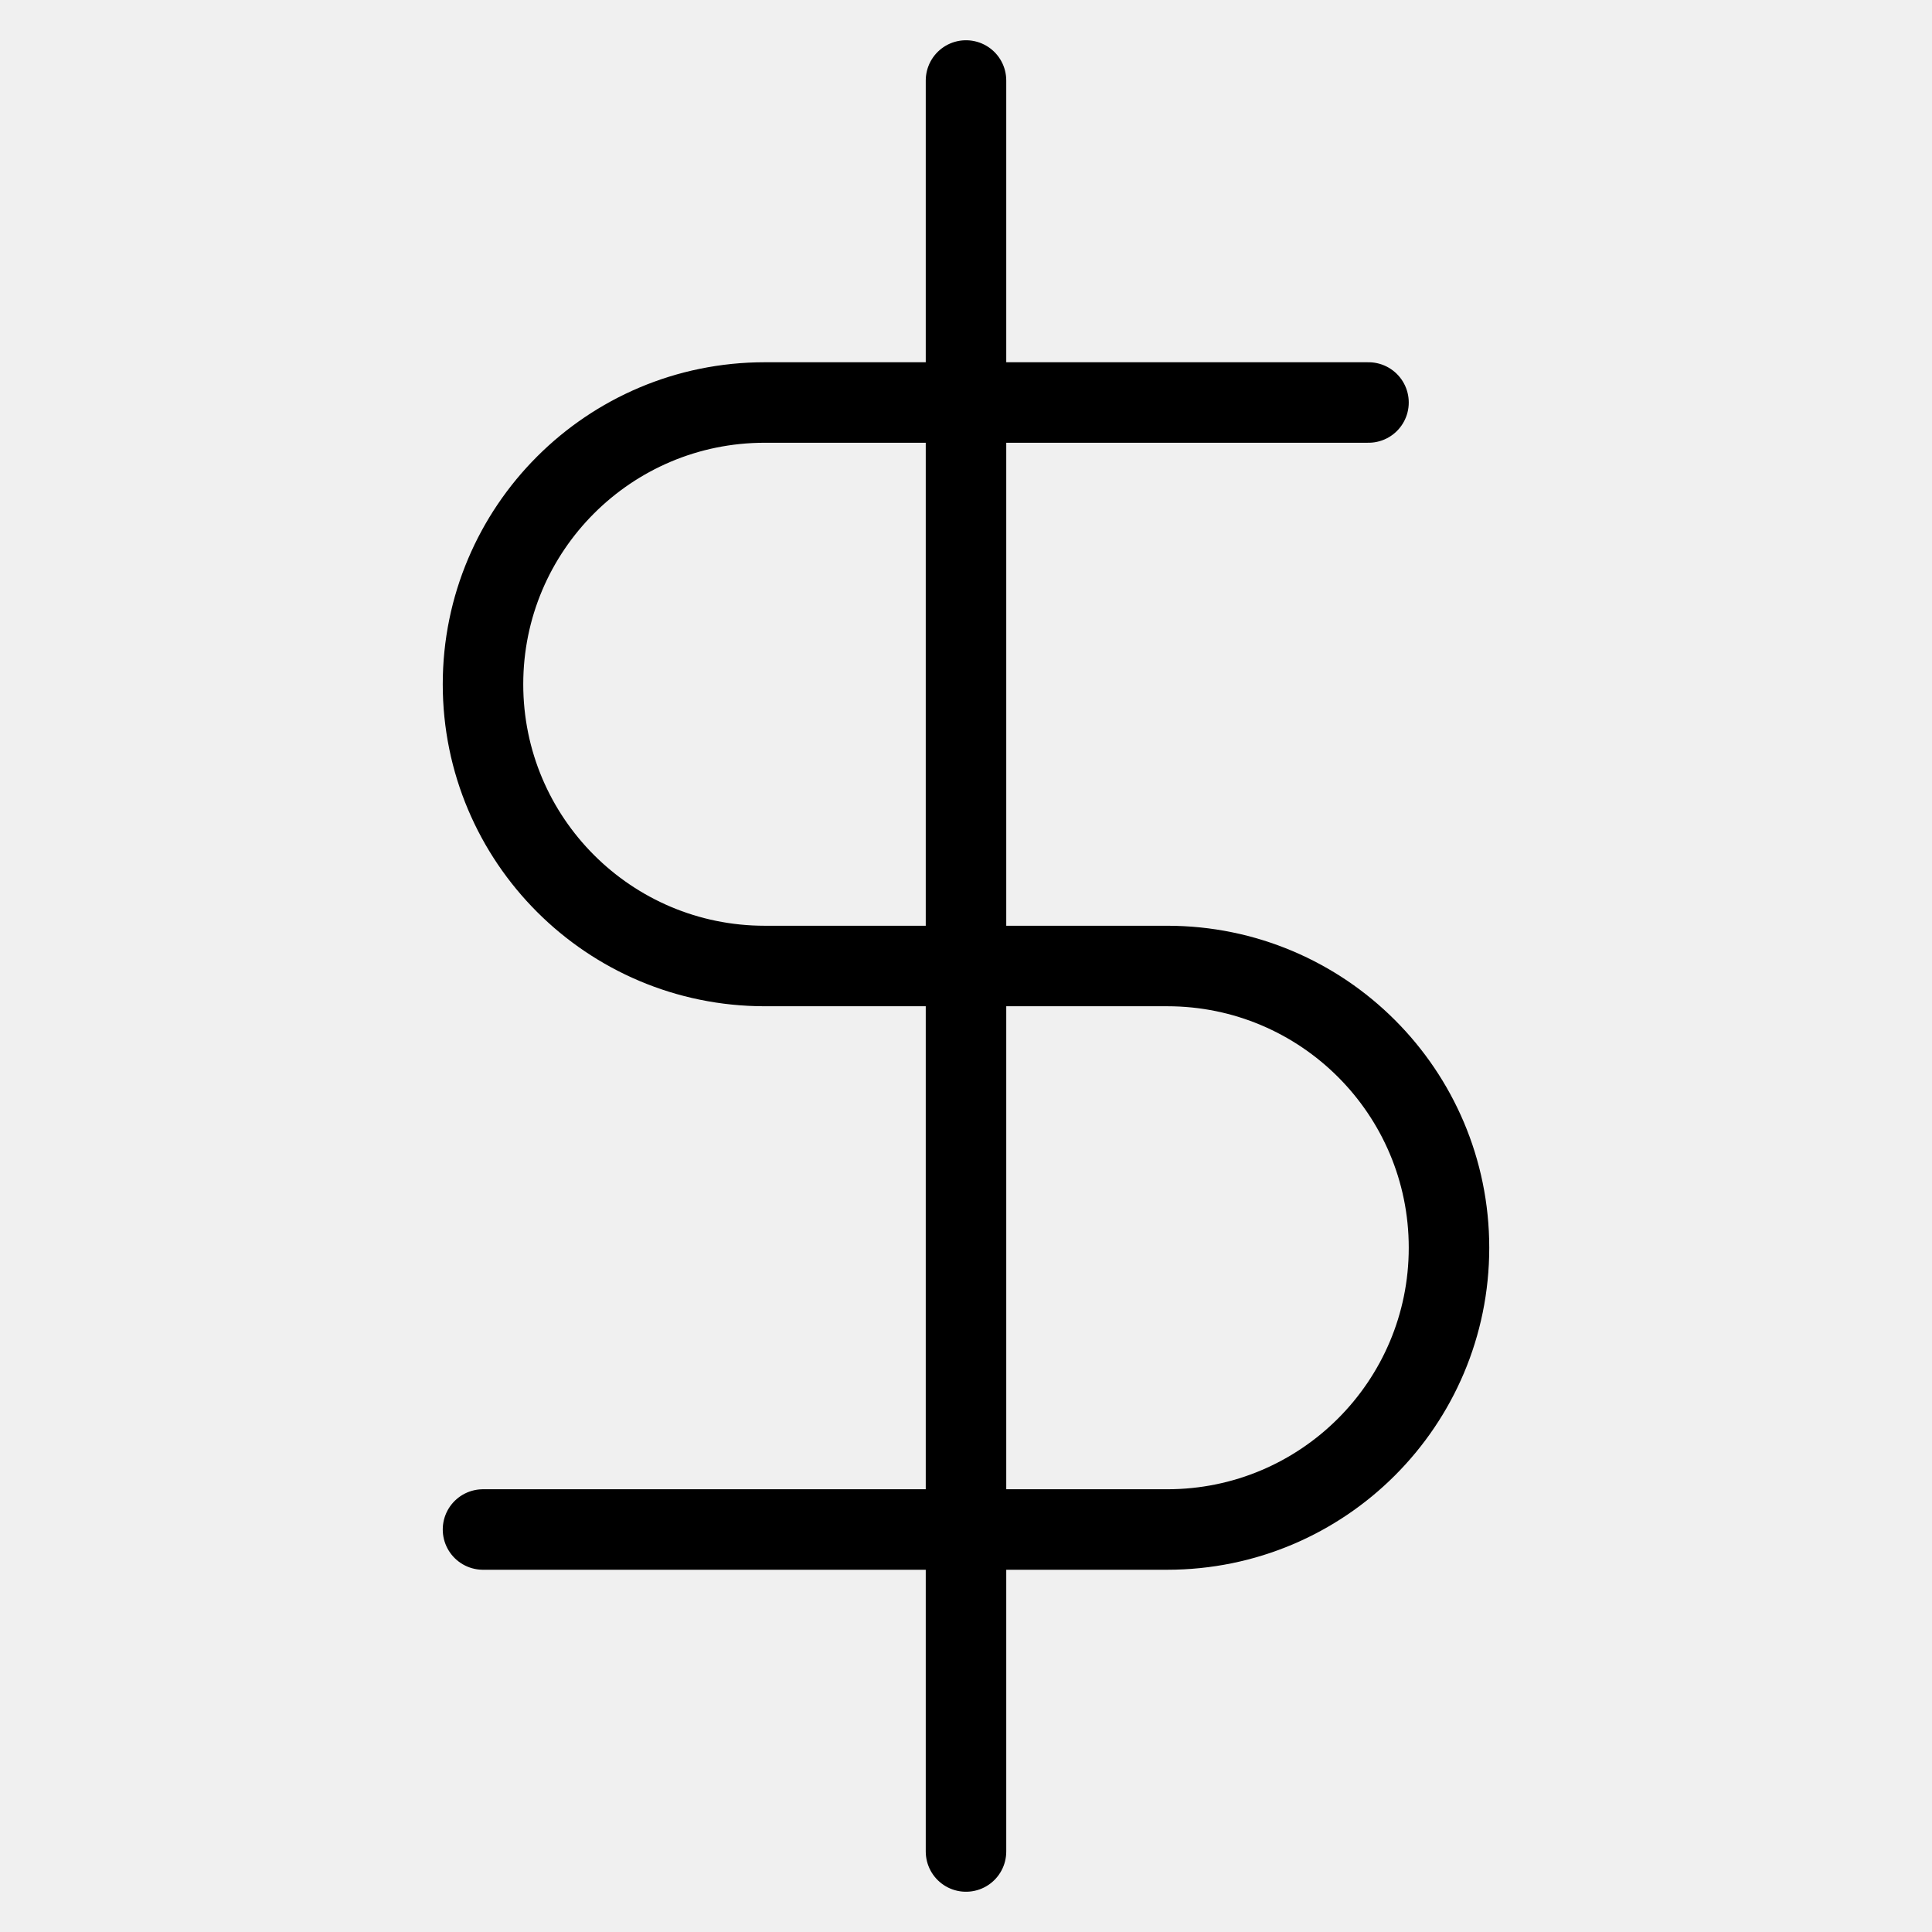
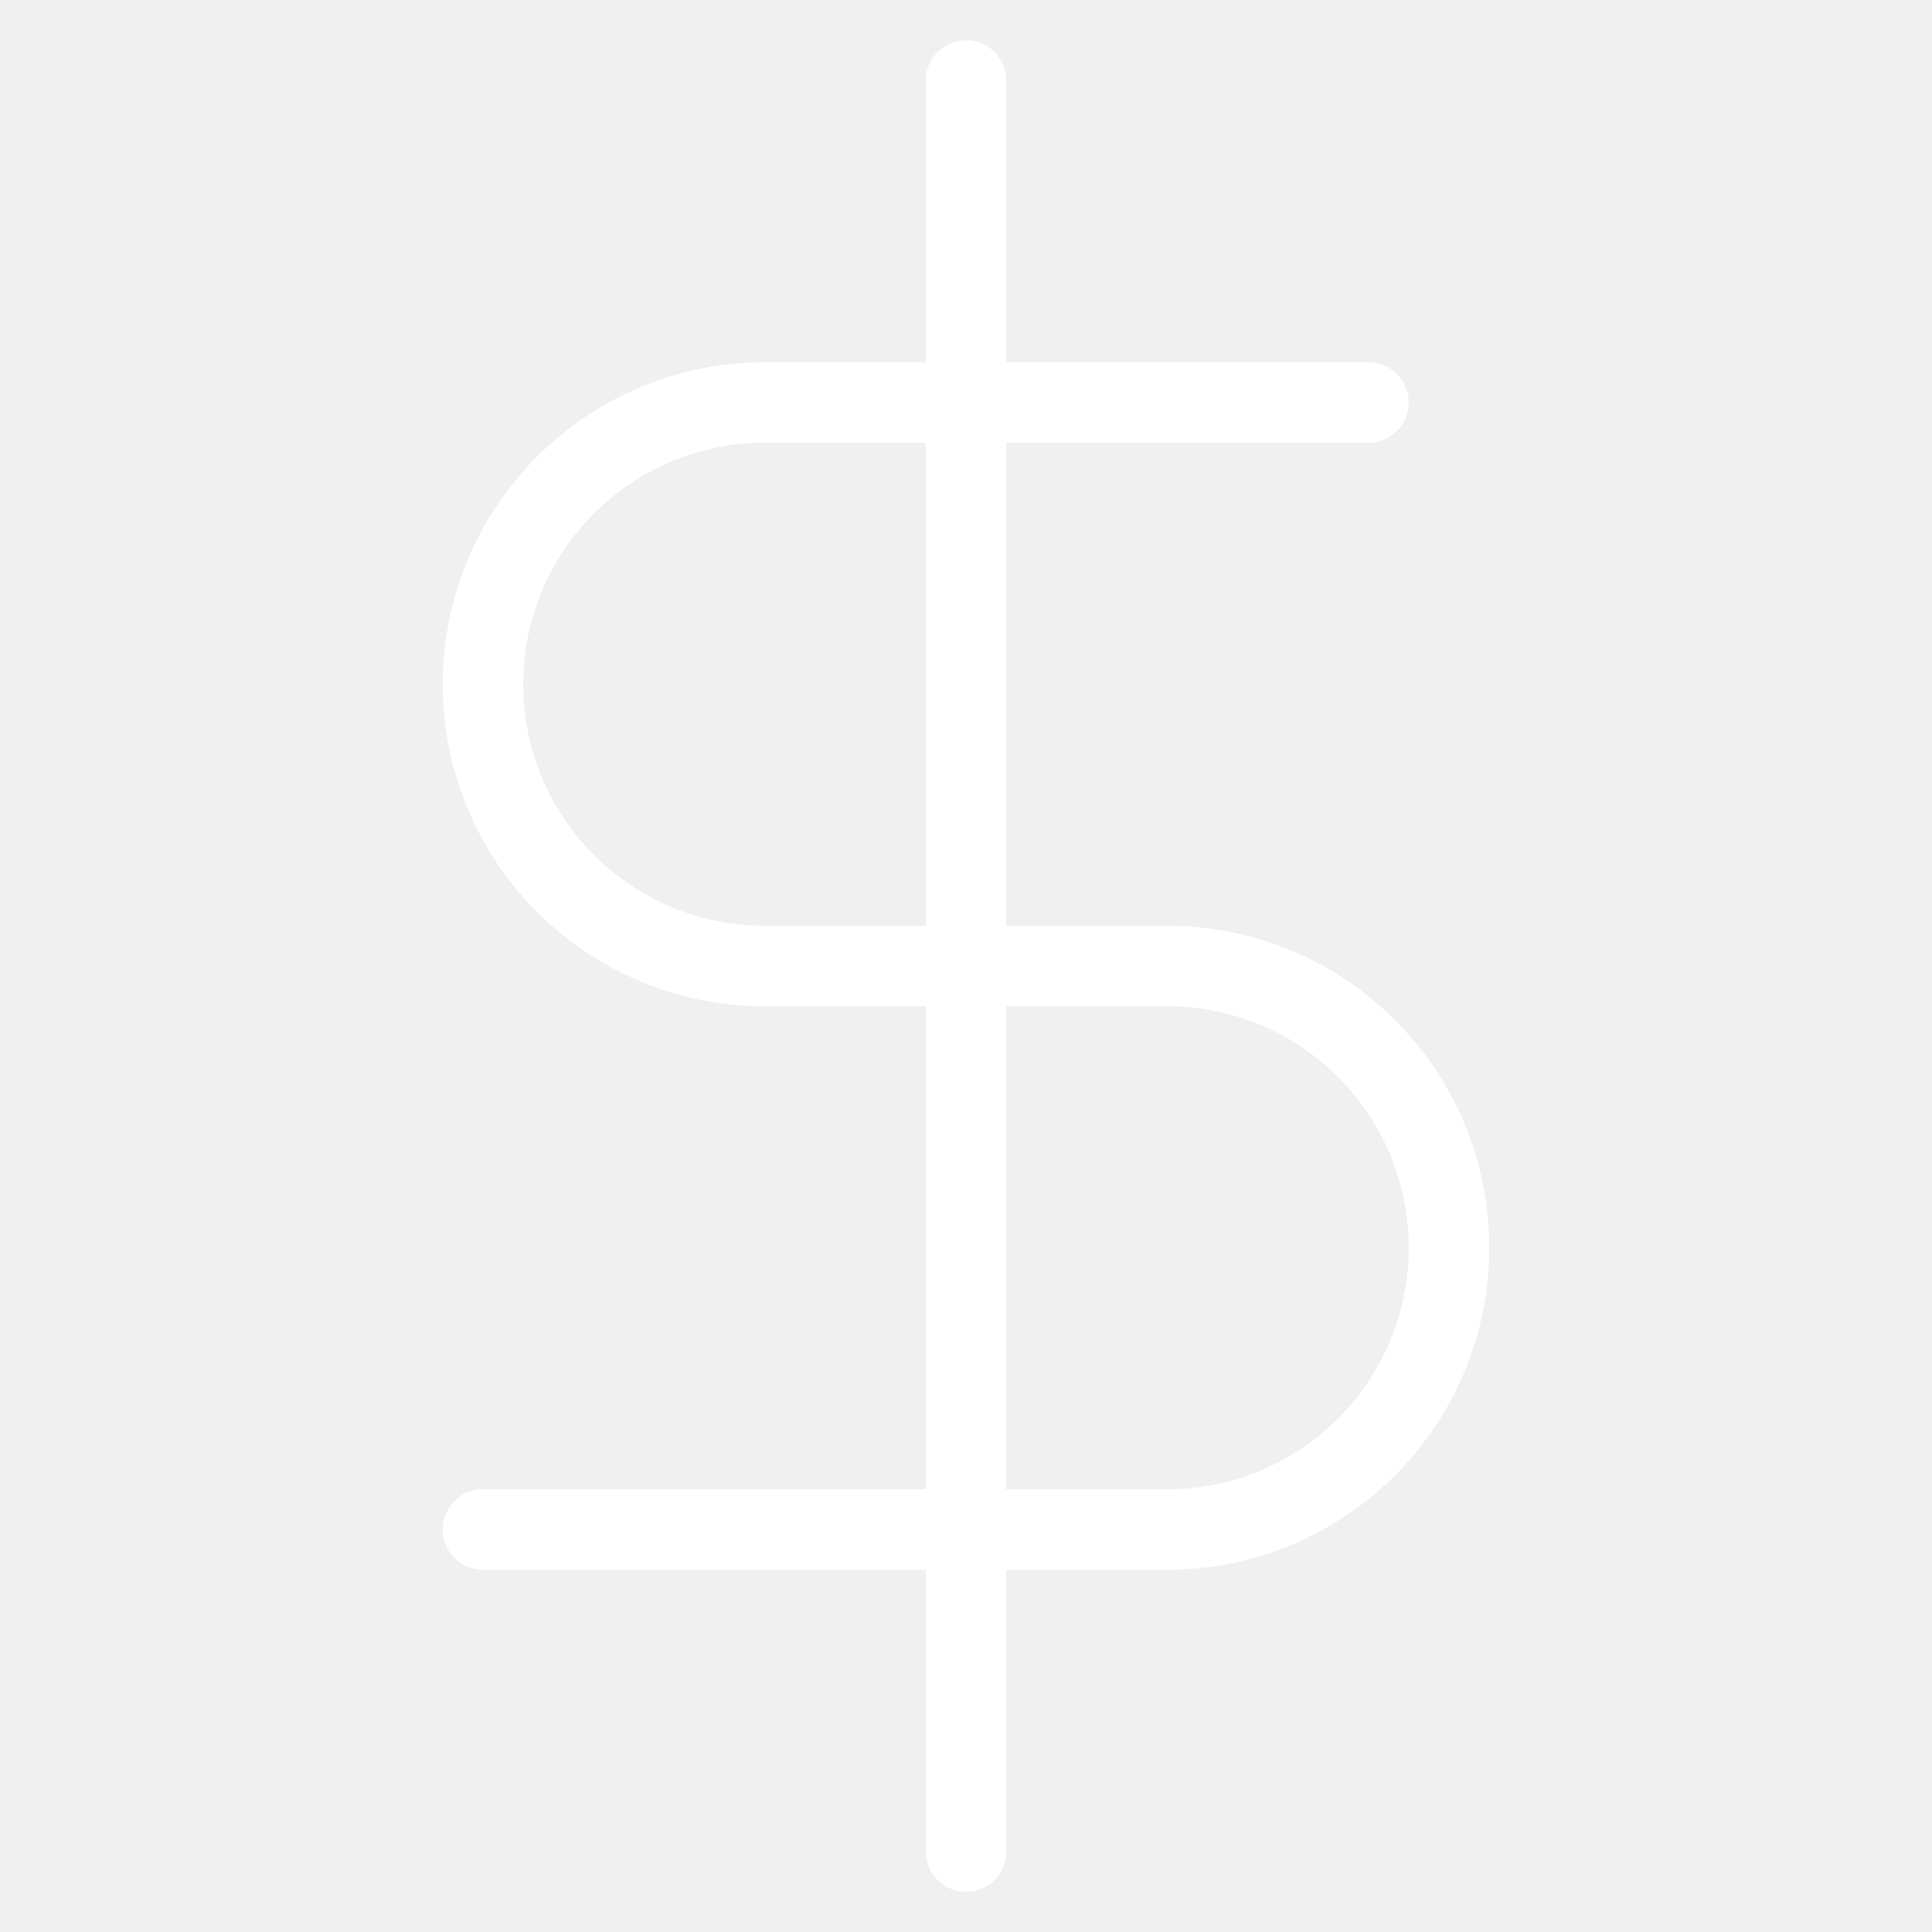
- <svg xmlns="http://www.w3.org/2000/svg" width="64" height="64" viewBox="0 0 24 24" fill="none" stroke="currentColor" stroke-width="1" stroke-linecap="round" stroke-linejoin="round" class="feather feather-dollar-sign">
+ <svg xmlns="http://www.w3.org/2000/svg" width="64" height="64" viewBox="0 0 24 24" fill="none" stroke="white" stroke-width="1" stroke-linecap="round" stroke-linejoin="round" class="feather feather-dollar-sign">
  <line x1="12" y1="1" x2="12" y2="23" />
  <path d="M17 5H9.5a3.5 3.5 0 0 0 0 7h5a3.5 3.5 0 0 1 0 7H6" />
</svg>
